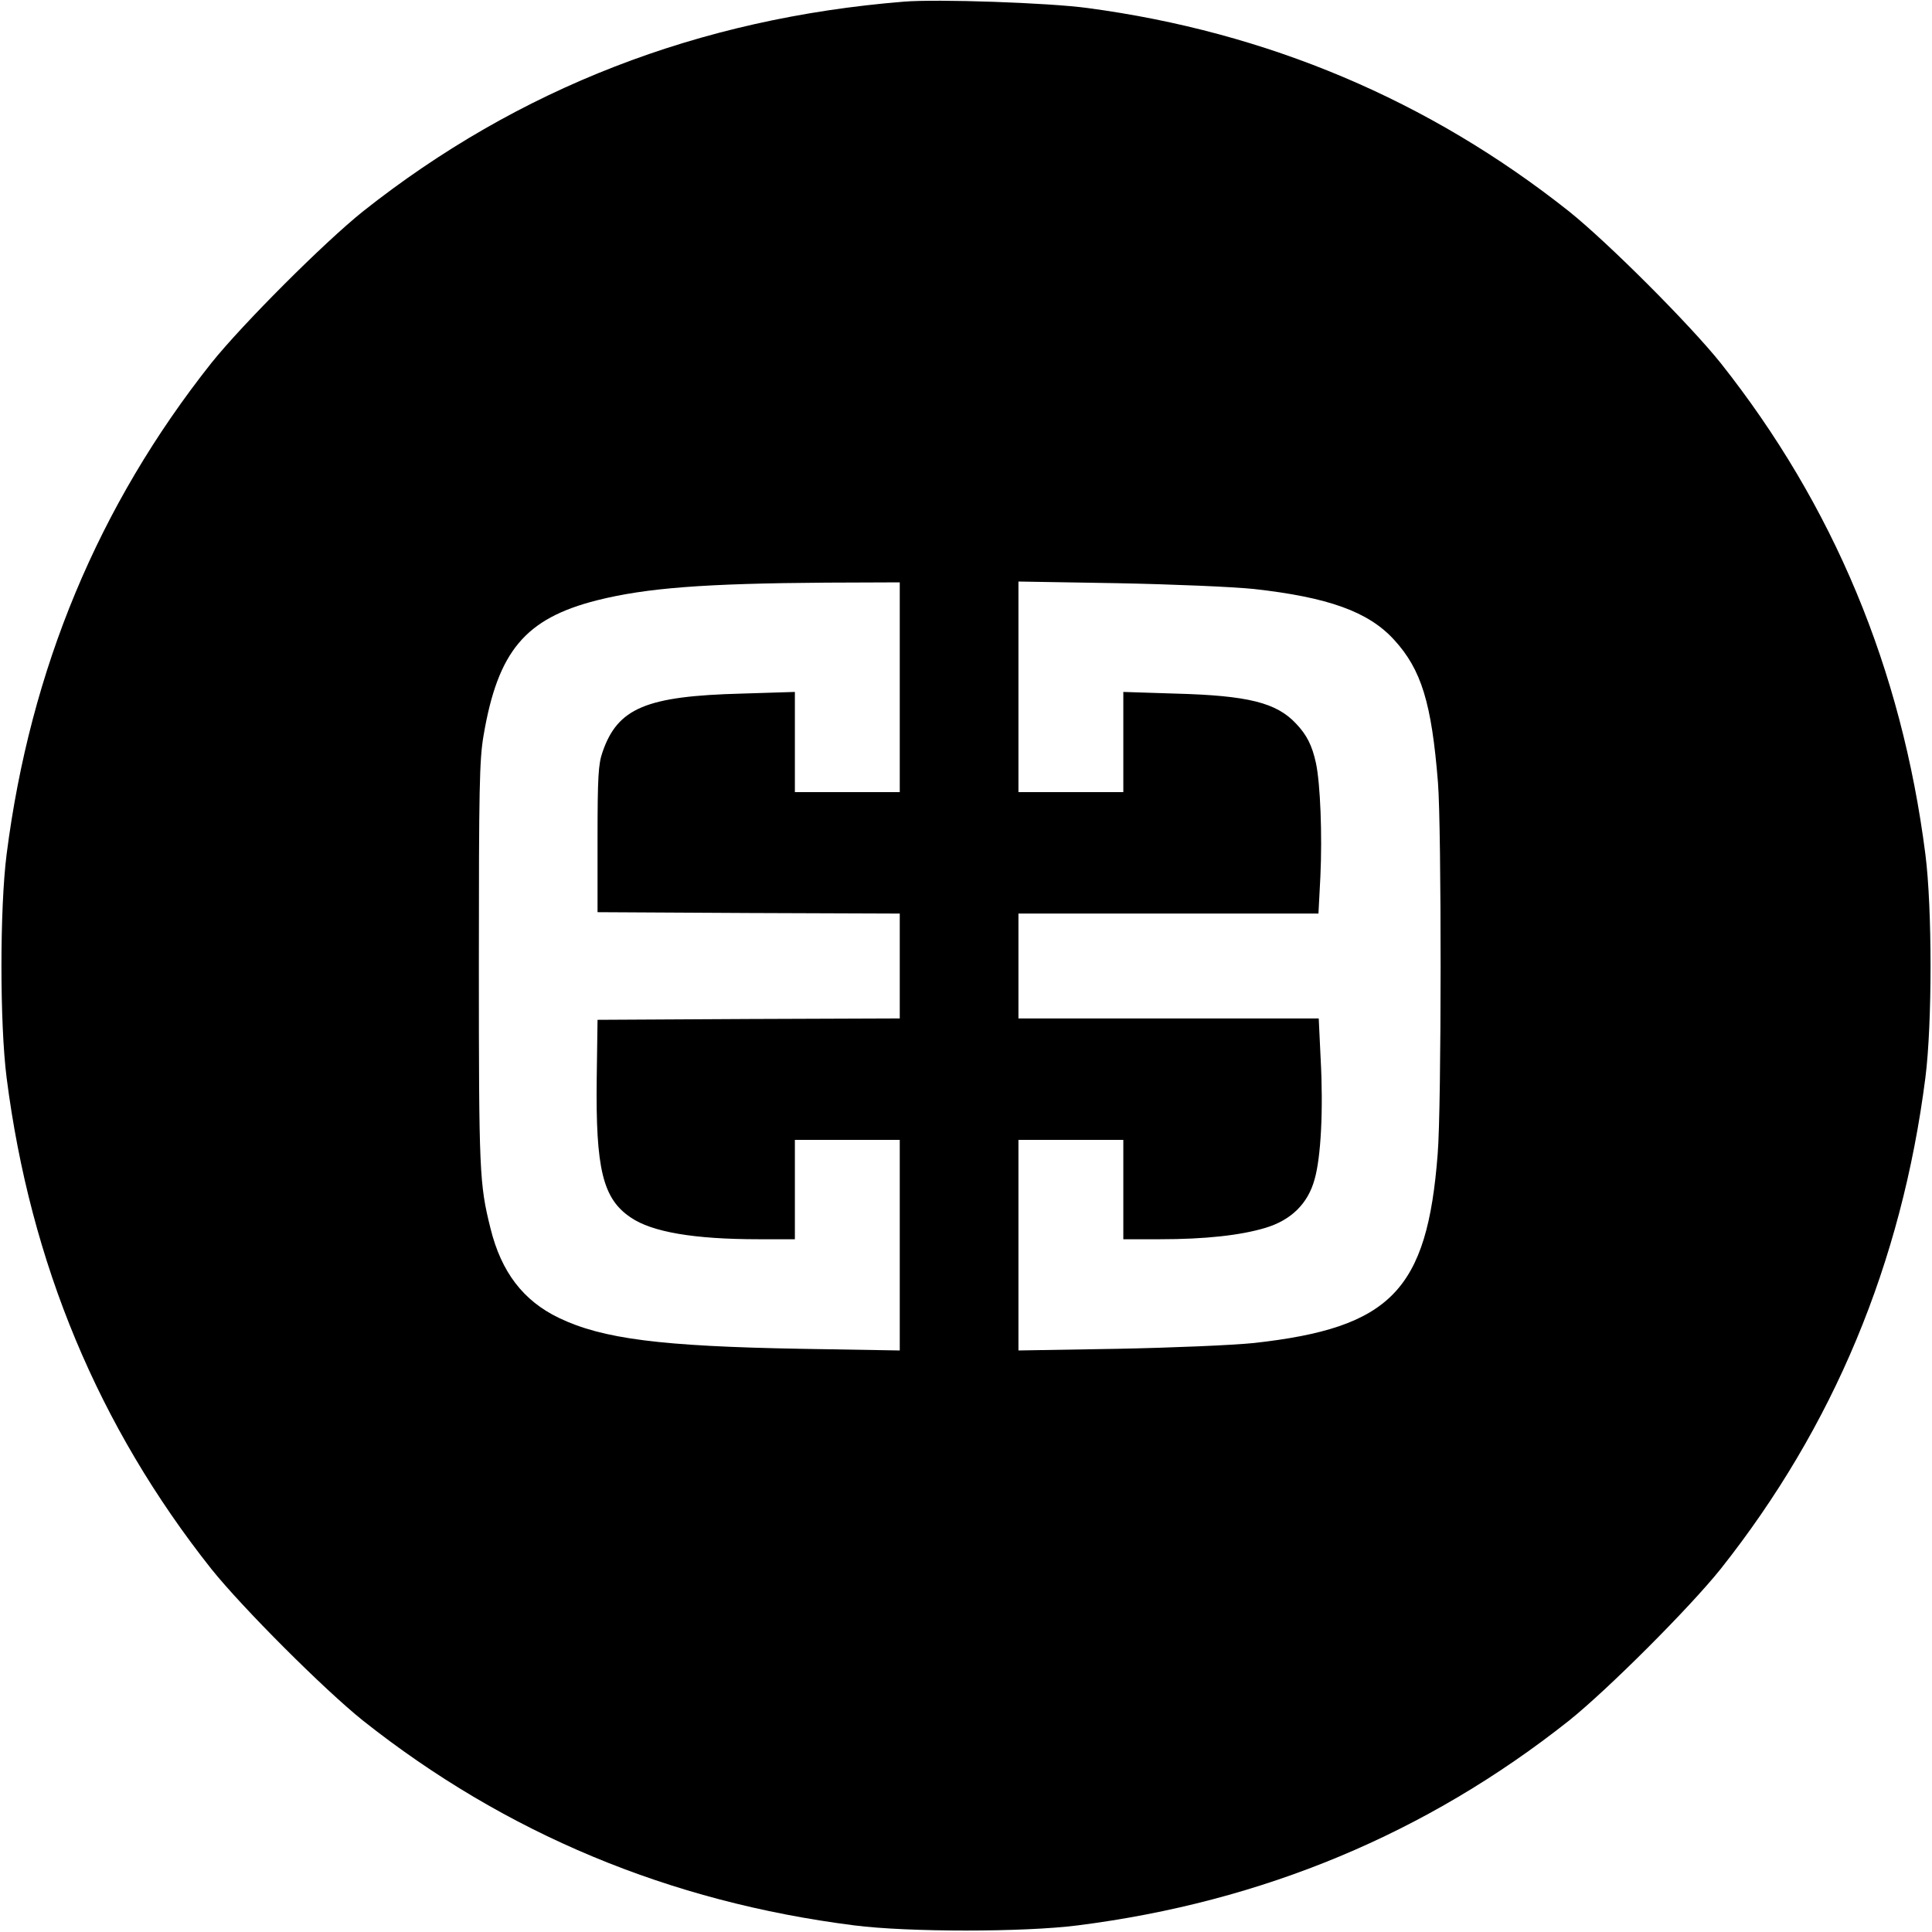
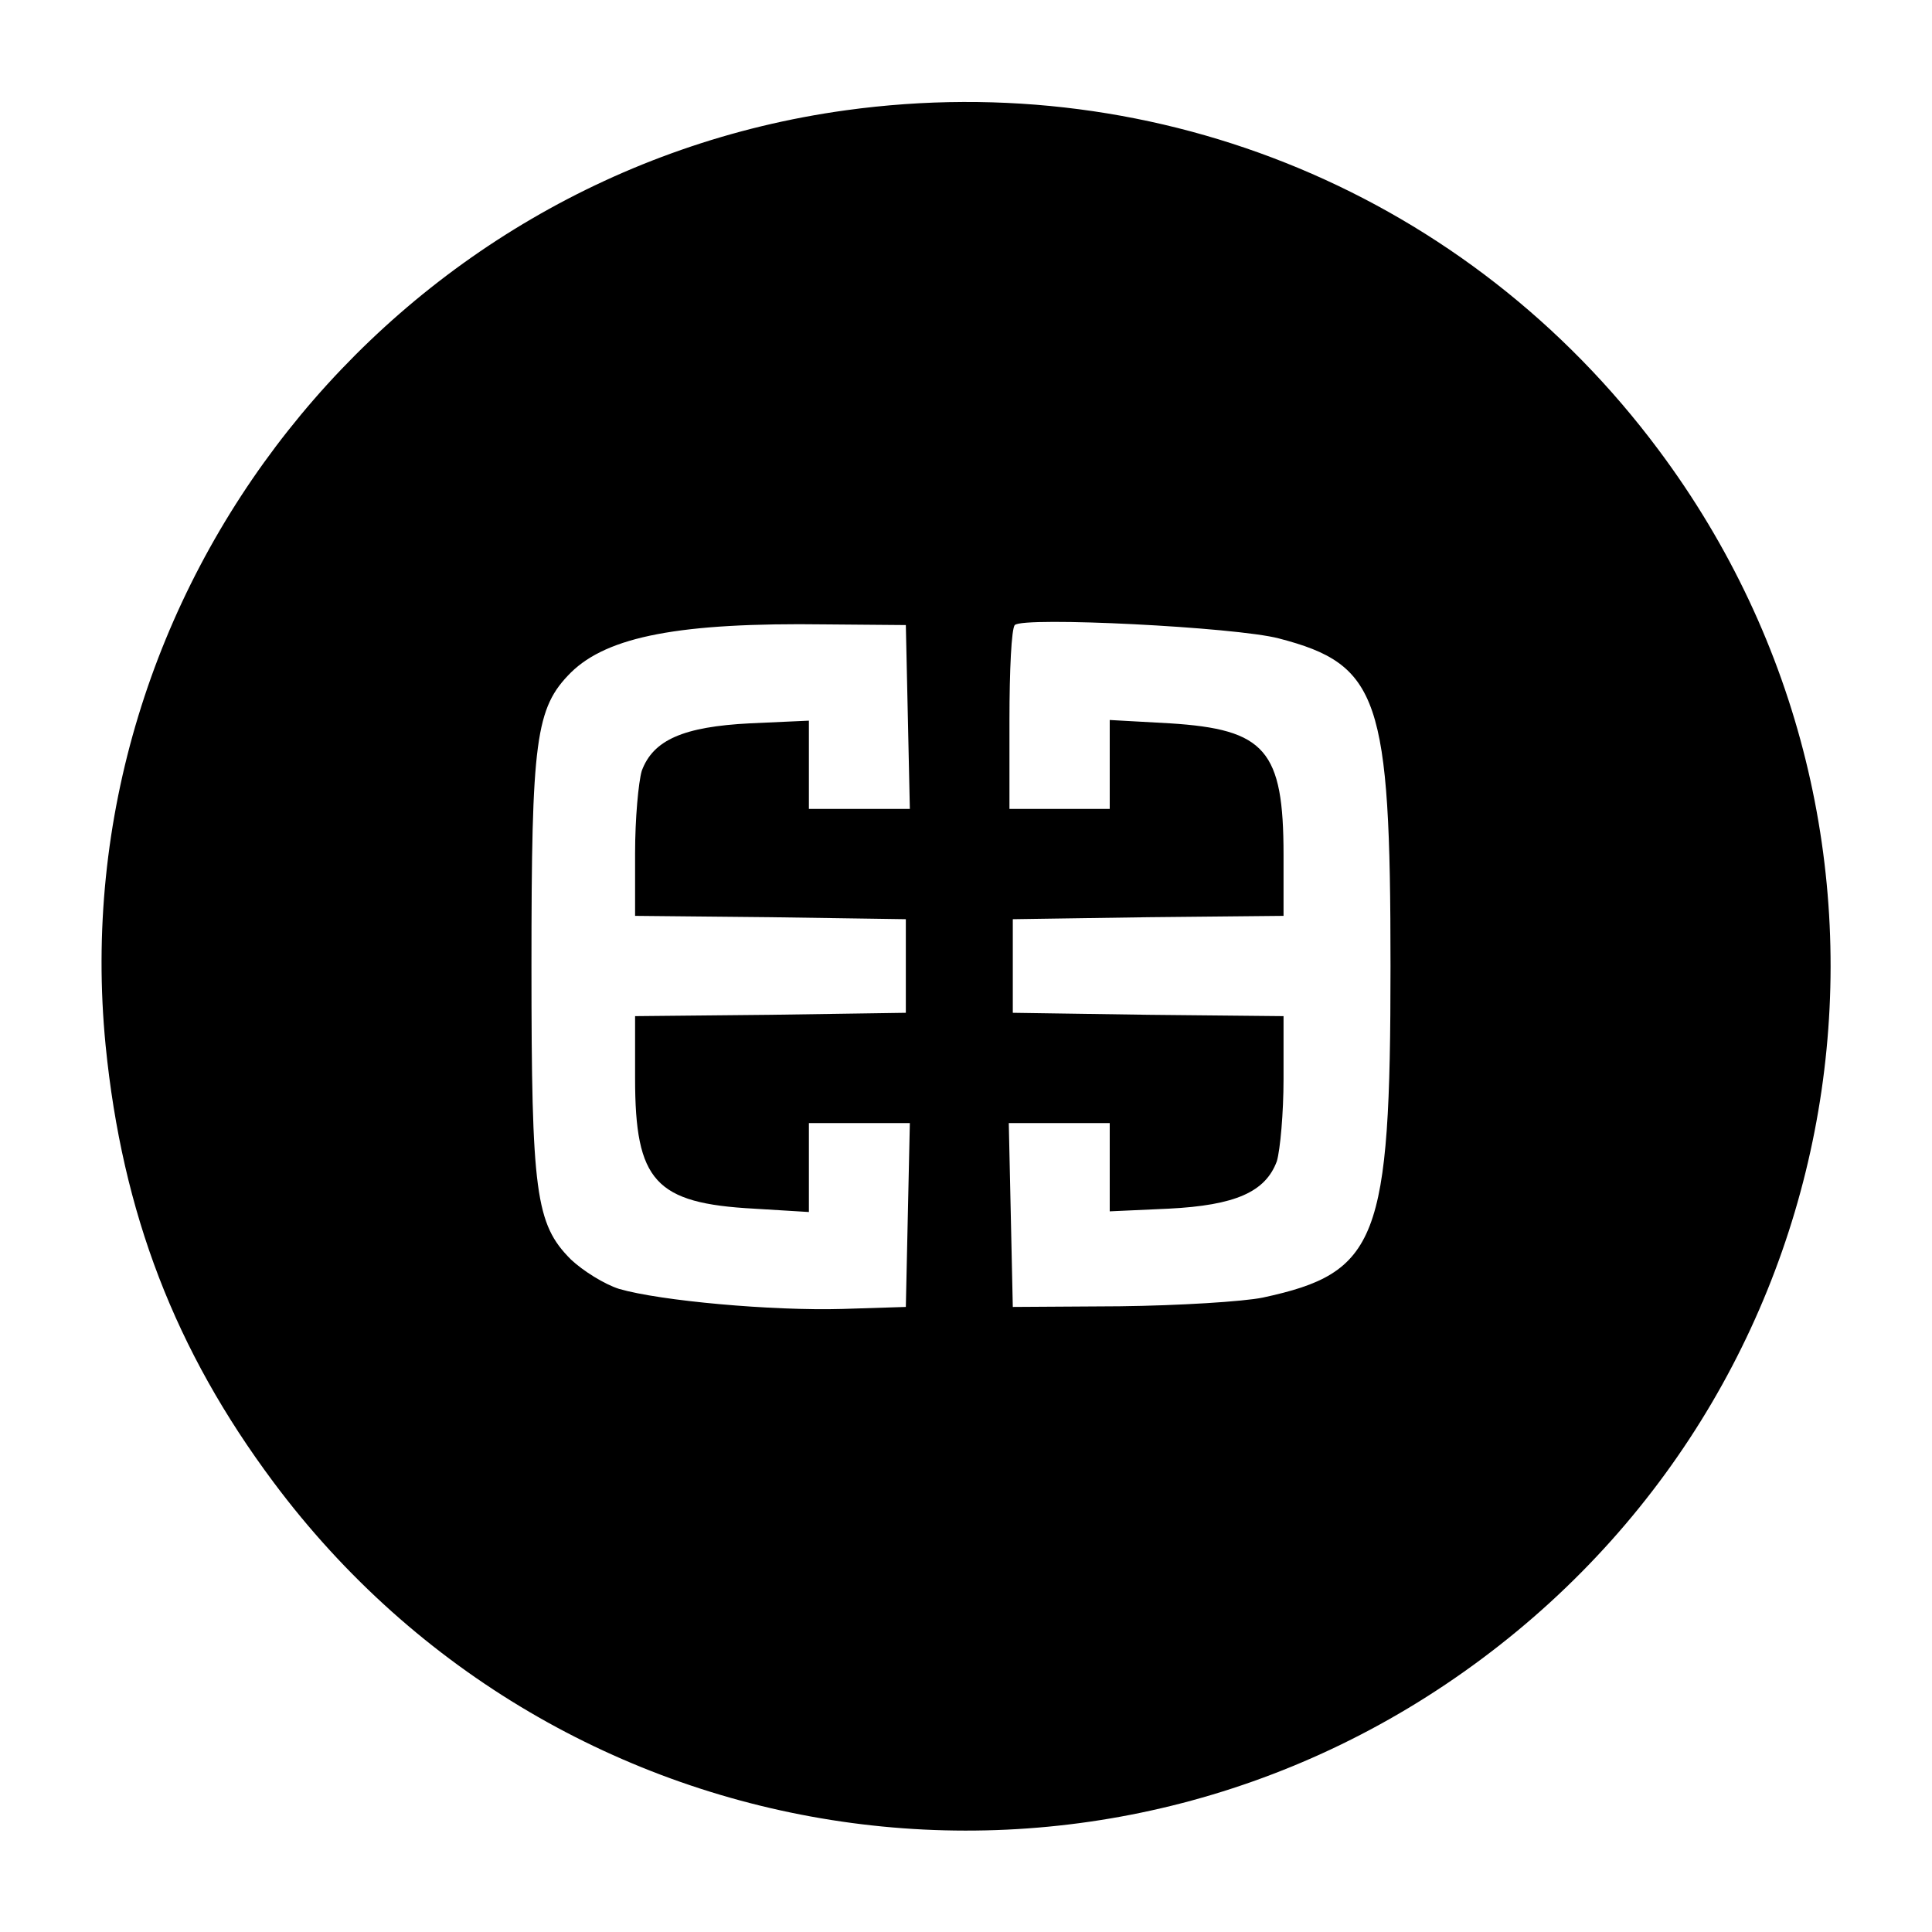
- <svg xmlns="http://www.w3.org/2000/svg" version="1.0" width="700pt" height="700pt" viewBox="0 0 700 700" preserveAspectRatio="xMidYMid meet">
-   <g transform="translate(0,700) scale(0.1,-0.1)" fill="#000000" stroke="none">
-     <path d="M3275 6994 c-743 -60 -1397 -314 -1960 -760 -141 -113 -436 -408 -549 -549 -409 -516 -656 -1108 -742 -1780 -25 -196 -25 -614 0 -810 86 -672 333 -1264 742 -1780 113 -141 408 -436 549 -549 516 -409 1110 -657 1780 -742 195 -25 615 -25 810 0 670 85 1264 333 1780 742 141 113 436 408 549 549 409 516 656 1108 742 1780 25 196 25 614 0 810 -86 672 -333 1264 -742 1780 -113 141 -408 436 -549 549 -508 403 -1093 650 -1745 737 -140 19 -543 33 -665 23z m-15 -2484 l0 -380 -190 0 -190 0 0 181 0 182 -192 -6 c-347 -9 -450 -52 -505 -212 -15 -43 -18 -88 -18 -315 l0 -265 548 -3 547 -2 0 -190 0 -190 -547 -2 -548 -3 -3 -214 c-4 -326 22 -434 123 -502 77 -53 230 -79 463 -79 l132 0 0 180 0 180 190 0 190 0 0 -382 0 -381 -357 6 c-509 9 -720 36 -878 112 -129 62 -209 166 -248 325 -40 160 -42 204 -42 955 0 640 2 742 17 830 52 306 151 424 411 490 179 45 390 61 830 64 l267 1 0 -380z m1283 356 c269 -30 415 -82 508 -184 99 -108 136 -229 159 -517 13 -162 13 -1177 -1 -1346 -38 -495 -170 -630 -666 -685 -79 -8 -291 -17 -495 -21 l-358 -6 0 381 0 382 190 0 190 0 0 -180 0 -180 133 0 c163 0 291 14 381 41 94 28 155 88 179 176 23 80 32 251 22 436 l-7 147 -544 0 -544 0 0 190 0 190 543 0 544 0 7 134 c7 151 0 335 -16 411 -14 64 -33 102 -72 143 -71 76 -173 102 -438 109 l-188 6 0 -182 0 -181 -190 0 -190 0 0 382 0 381 358 -6 c204 -4 416 -13 495 -21z" />
+ <svg xmlns="http://www.w3.org/2000/svg" version="1.0" width="289pt" height="289pt" viewBox="0 0 289 289" preserveAspectRatio="xMidYMid meet">
+   <g transform="translate(0,289) scale(0.1,-0.1)" fill="#000000" stroke="none">
+     <path d="M1265 2725 c-681 -94 -1174 -717 -1107 -1399 25 -251 104 -456 251 -653 428 -574 1235 -692 1808 -264 574 428 692 1235 264 1808 -284 381 -745 573 -1216 508z m93 -907 l3 -138 -76 0 -75 0 0 66 0 66 -88 -4 c-100 -5 -145 -25 -162 -71 -5 -17 -10 -72 -10 -123 l0 -94 203 -2 202 -3 0 -70 0 -70 -202 -3 -203 -2 0 -93 c0 -154 30 -187 178 -195 l82 -5 0 67 0 66 75 0 76 0 -3 -137 -3 -138 -95 -3 c-105 -3 -272 12 -334 30 -22 7 -54 27 -72 44 -53 53 -59 100 -59 439 0 339 6 386 59 439 55 54 163 75 381 72 l120 -1 3 -137z m555 117 c150 -39 167 -89 167 -490 0 -411 -19 -459 -191 -496 -29 -6 -126 -12 -214 -13 l-160 -1 -3 138 -3 137 76 0 75 0 0 -66 0 -66 88 4 c100 5 145 25 162 71 5 17 10 72 10 123 l0 94 -202 2 -203 3 0 70 0 70 203 3 202 2 0 91 c0 157 -27 188 -170 197 l-90 5 0 -67 0 -66 -75 0 -75 0 0 133 c0 74 3 137 8 142 12 13 331 -3 395 -20z" />
  </g>
</svg>
